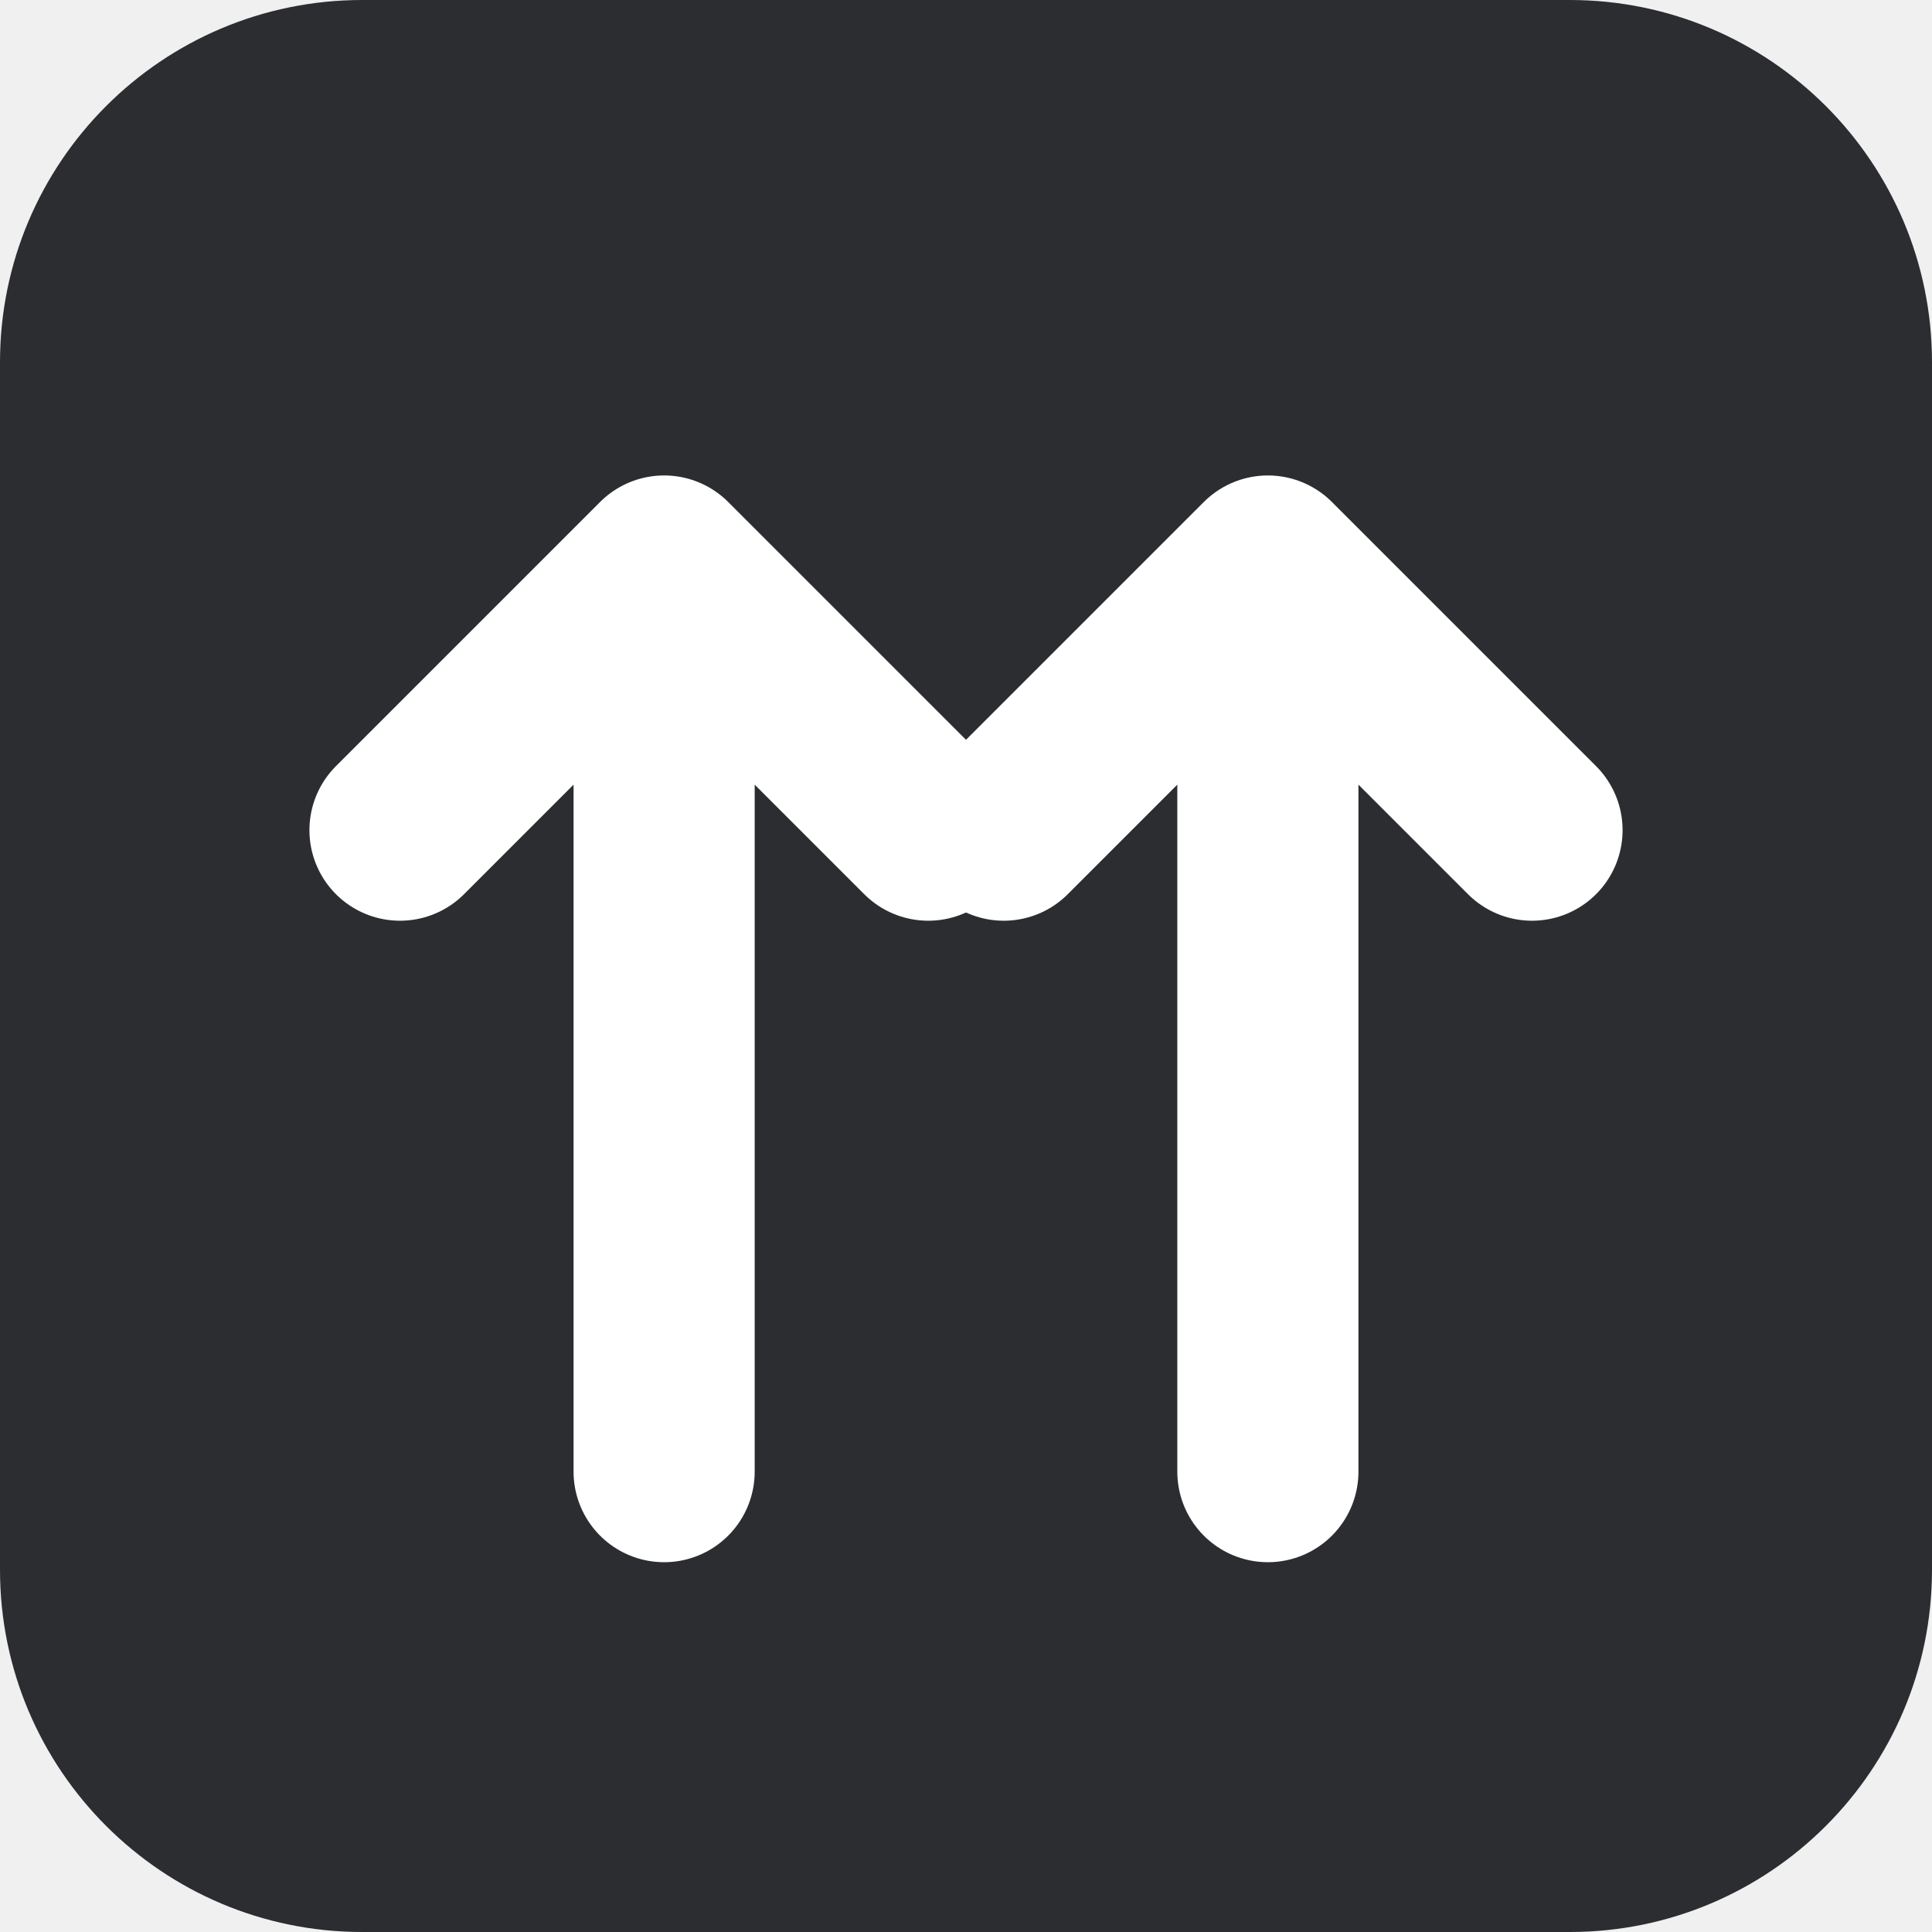
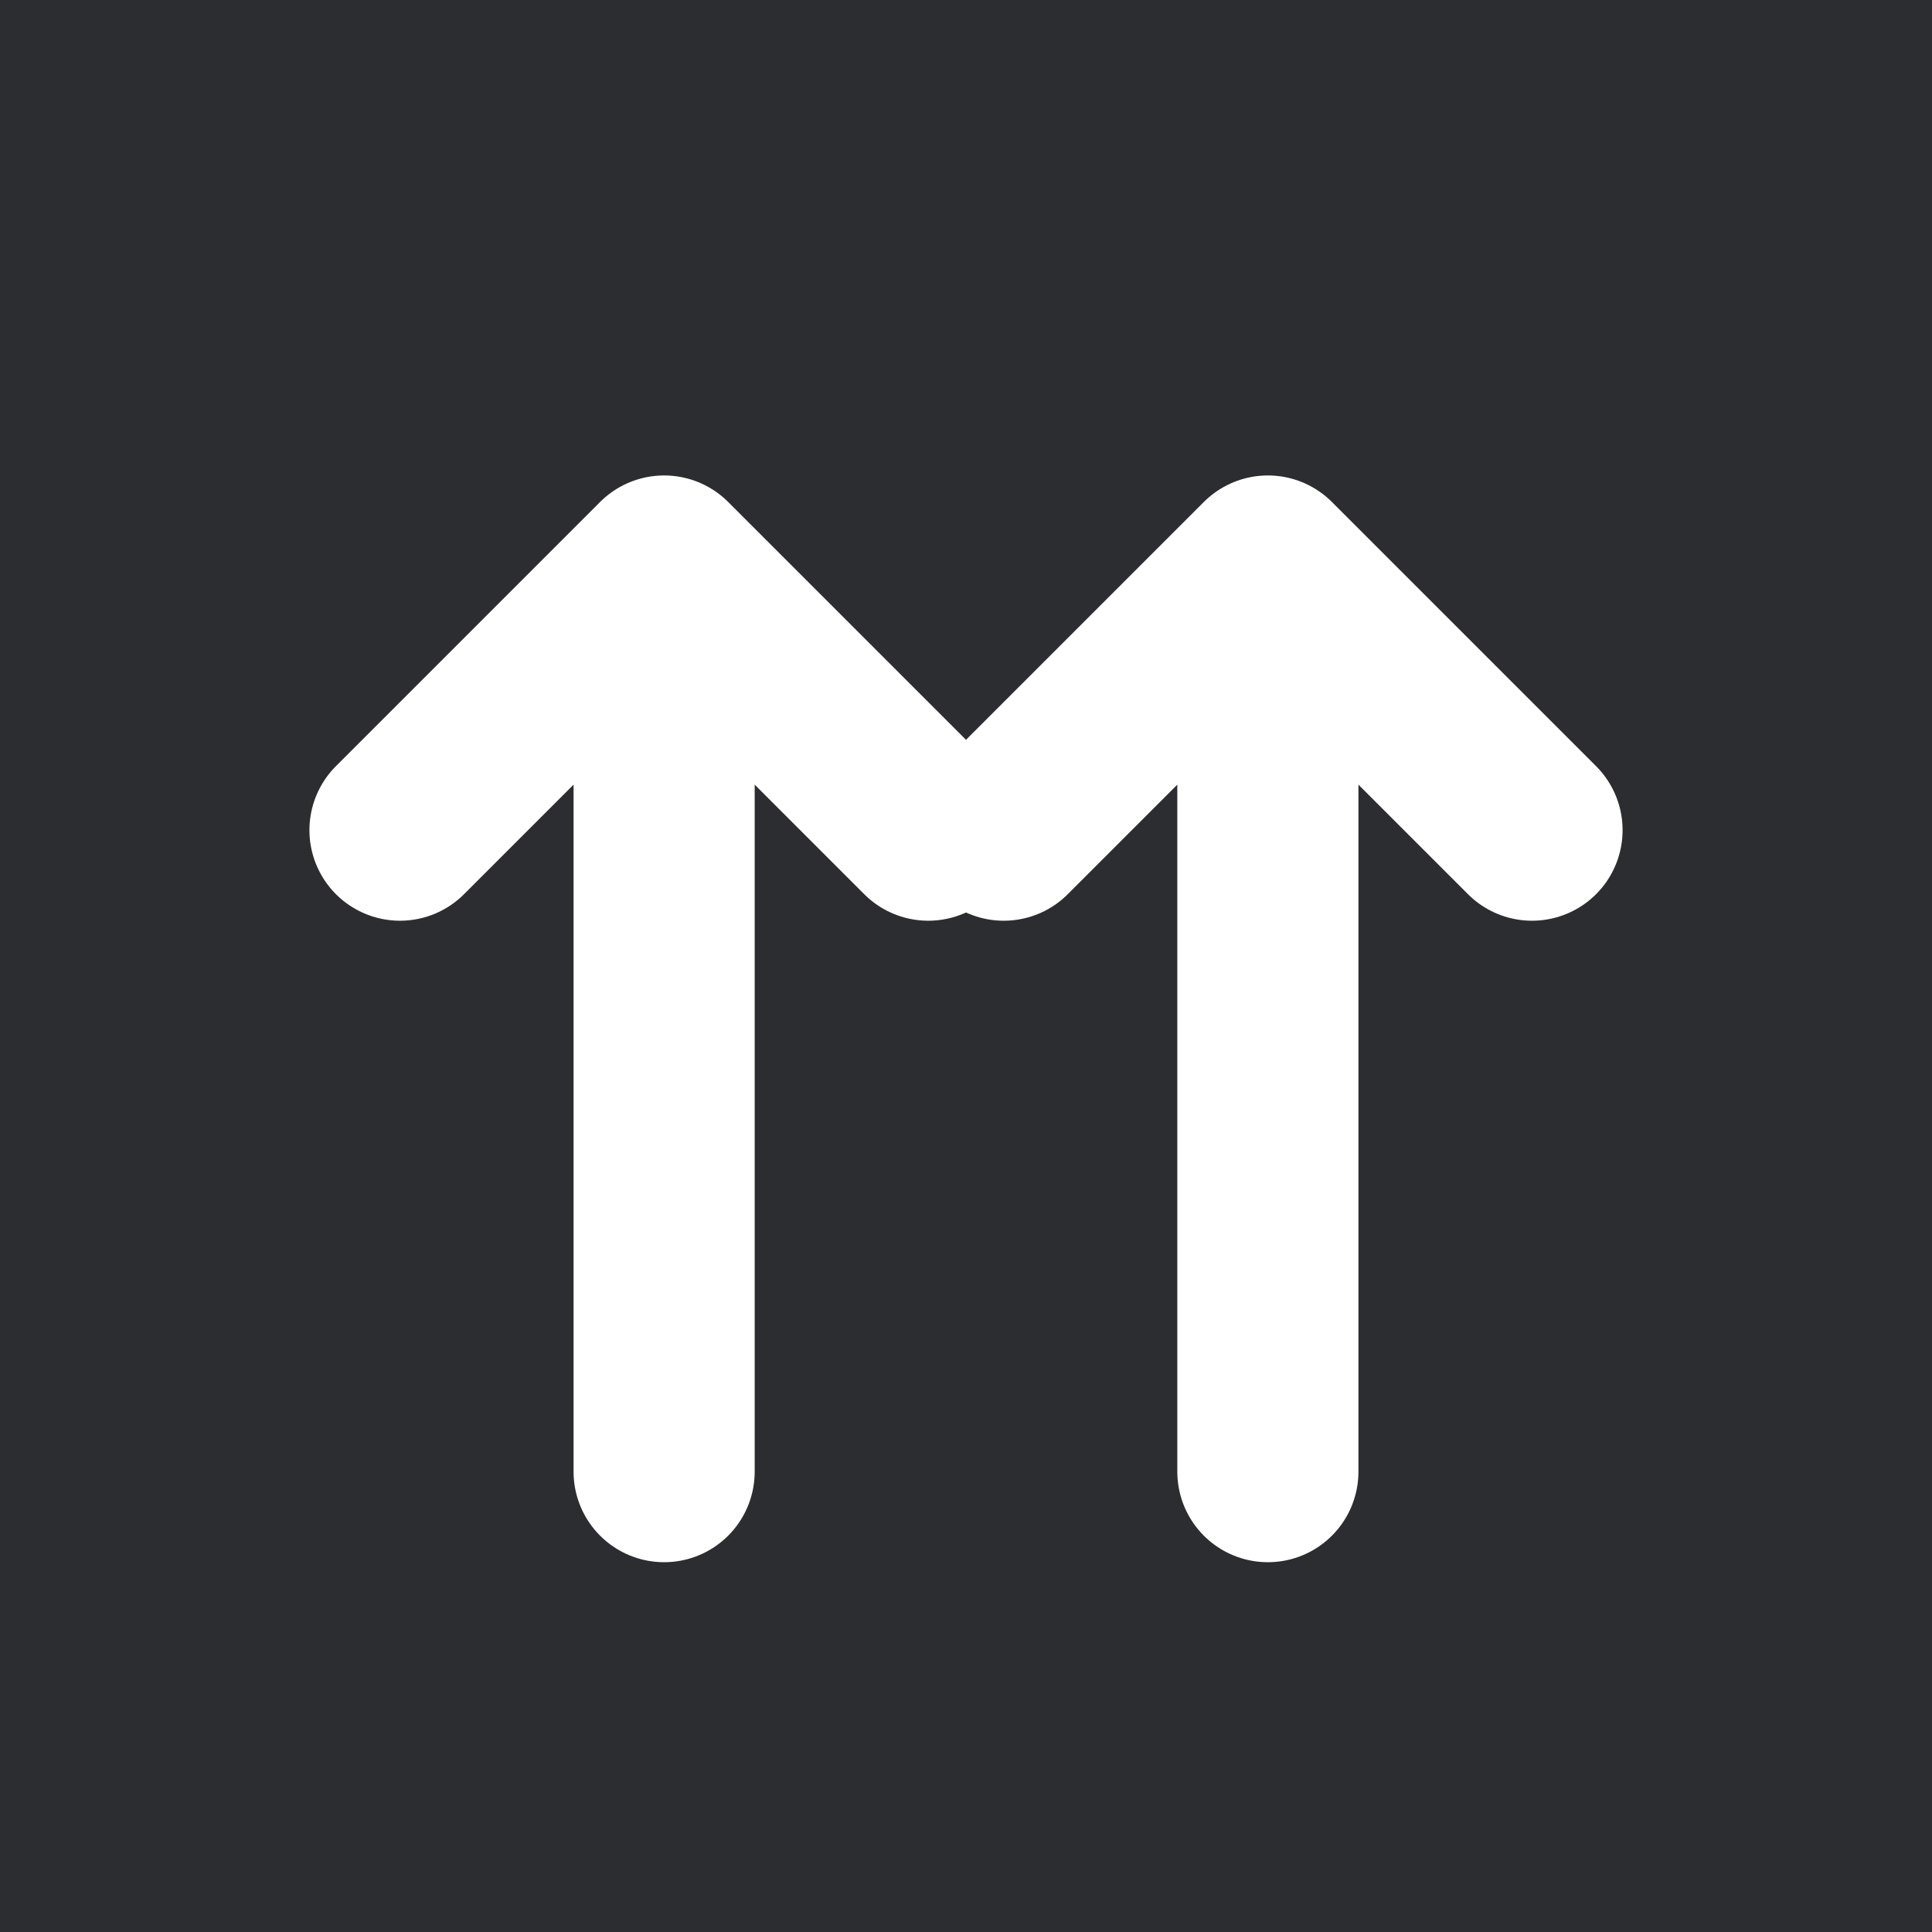
<svg xmlns="http://www.w3.org/2000/svg" width="512" height="512" viewBox="0 0 512 512">
-   <rect width="512" height="512" rx="96" fill="#2b2d31" />
+   <rect width="512" height="512" fill="#2b2d31" />
  <g fill="none" stroke="#ffffff" stroke-width="48" stroke-linecap="round" stroke-linejoin="round" transform="rotate(0 256 256)">
    <path d="M176 390 V150 M106 220 L176 150 L246 220" />
    <path d="M336 390 V150 M266 220 L336 150 L406 220" />
  </g>
</svg>
